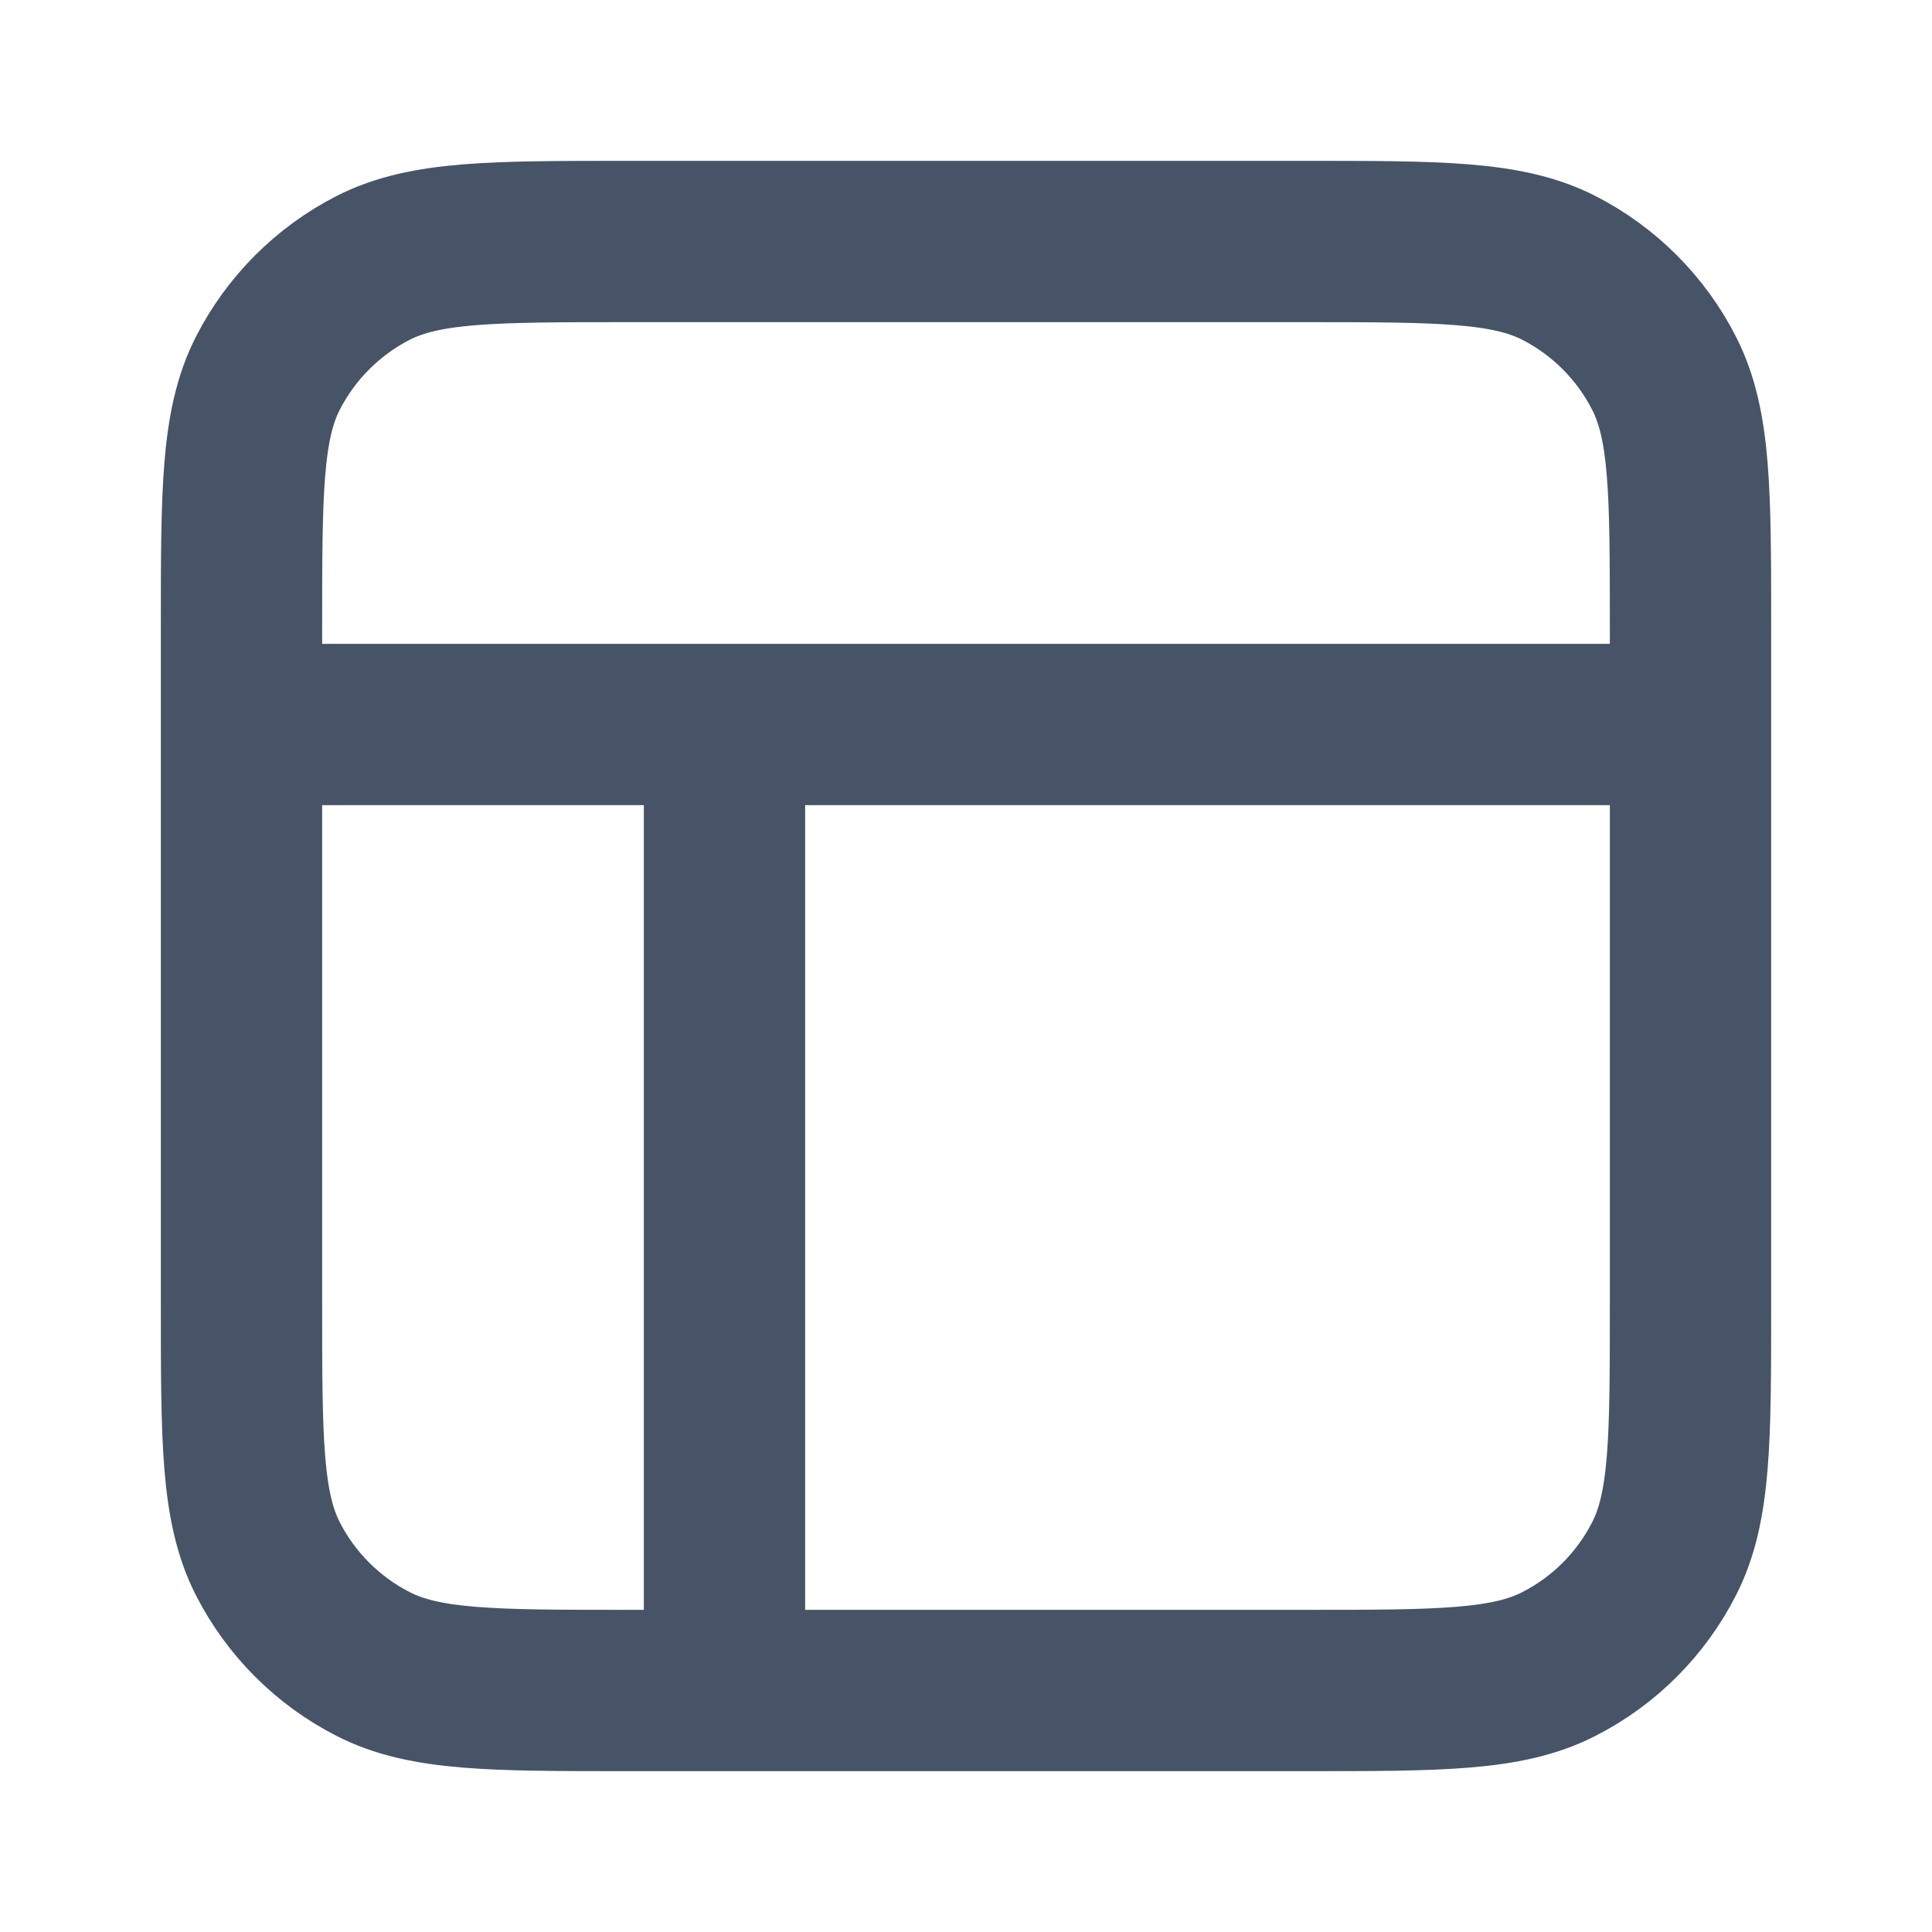
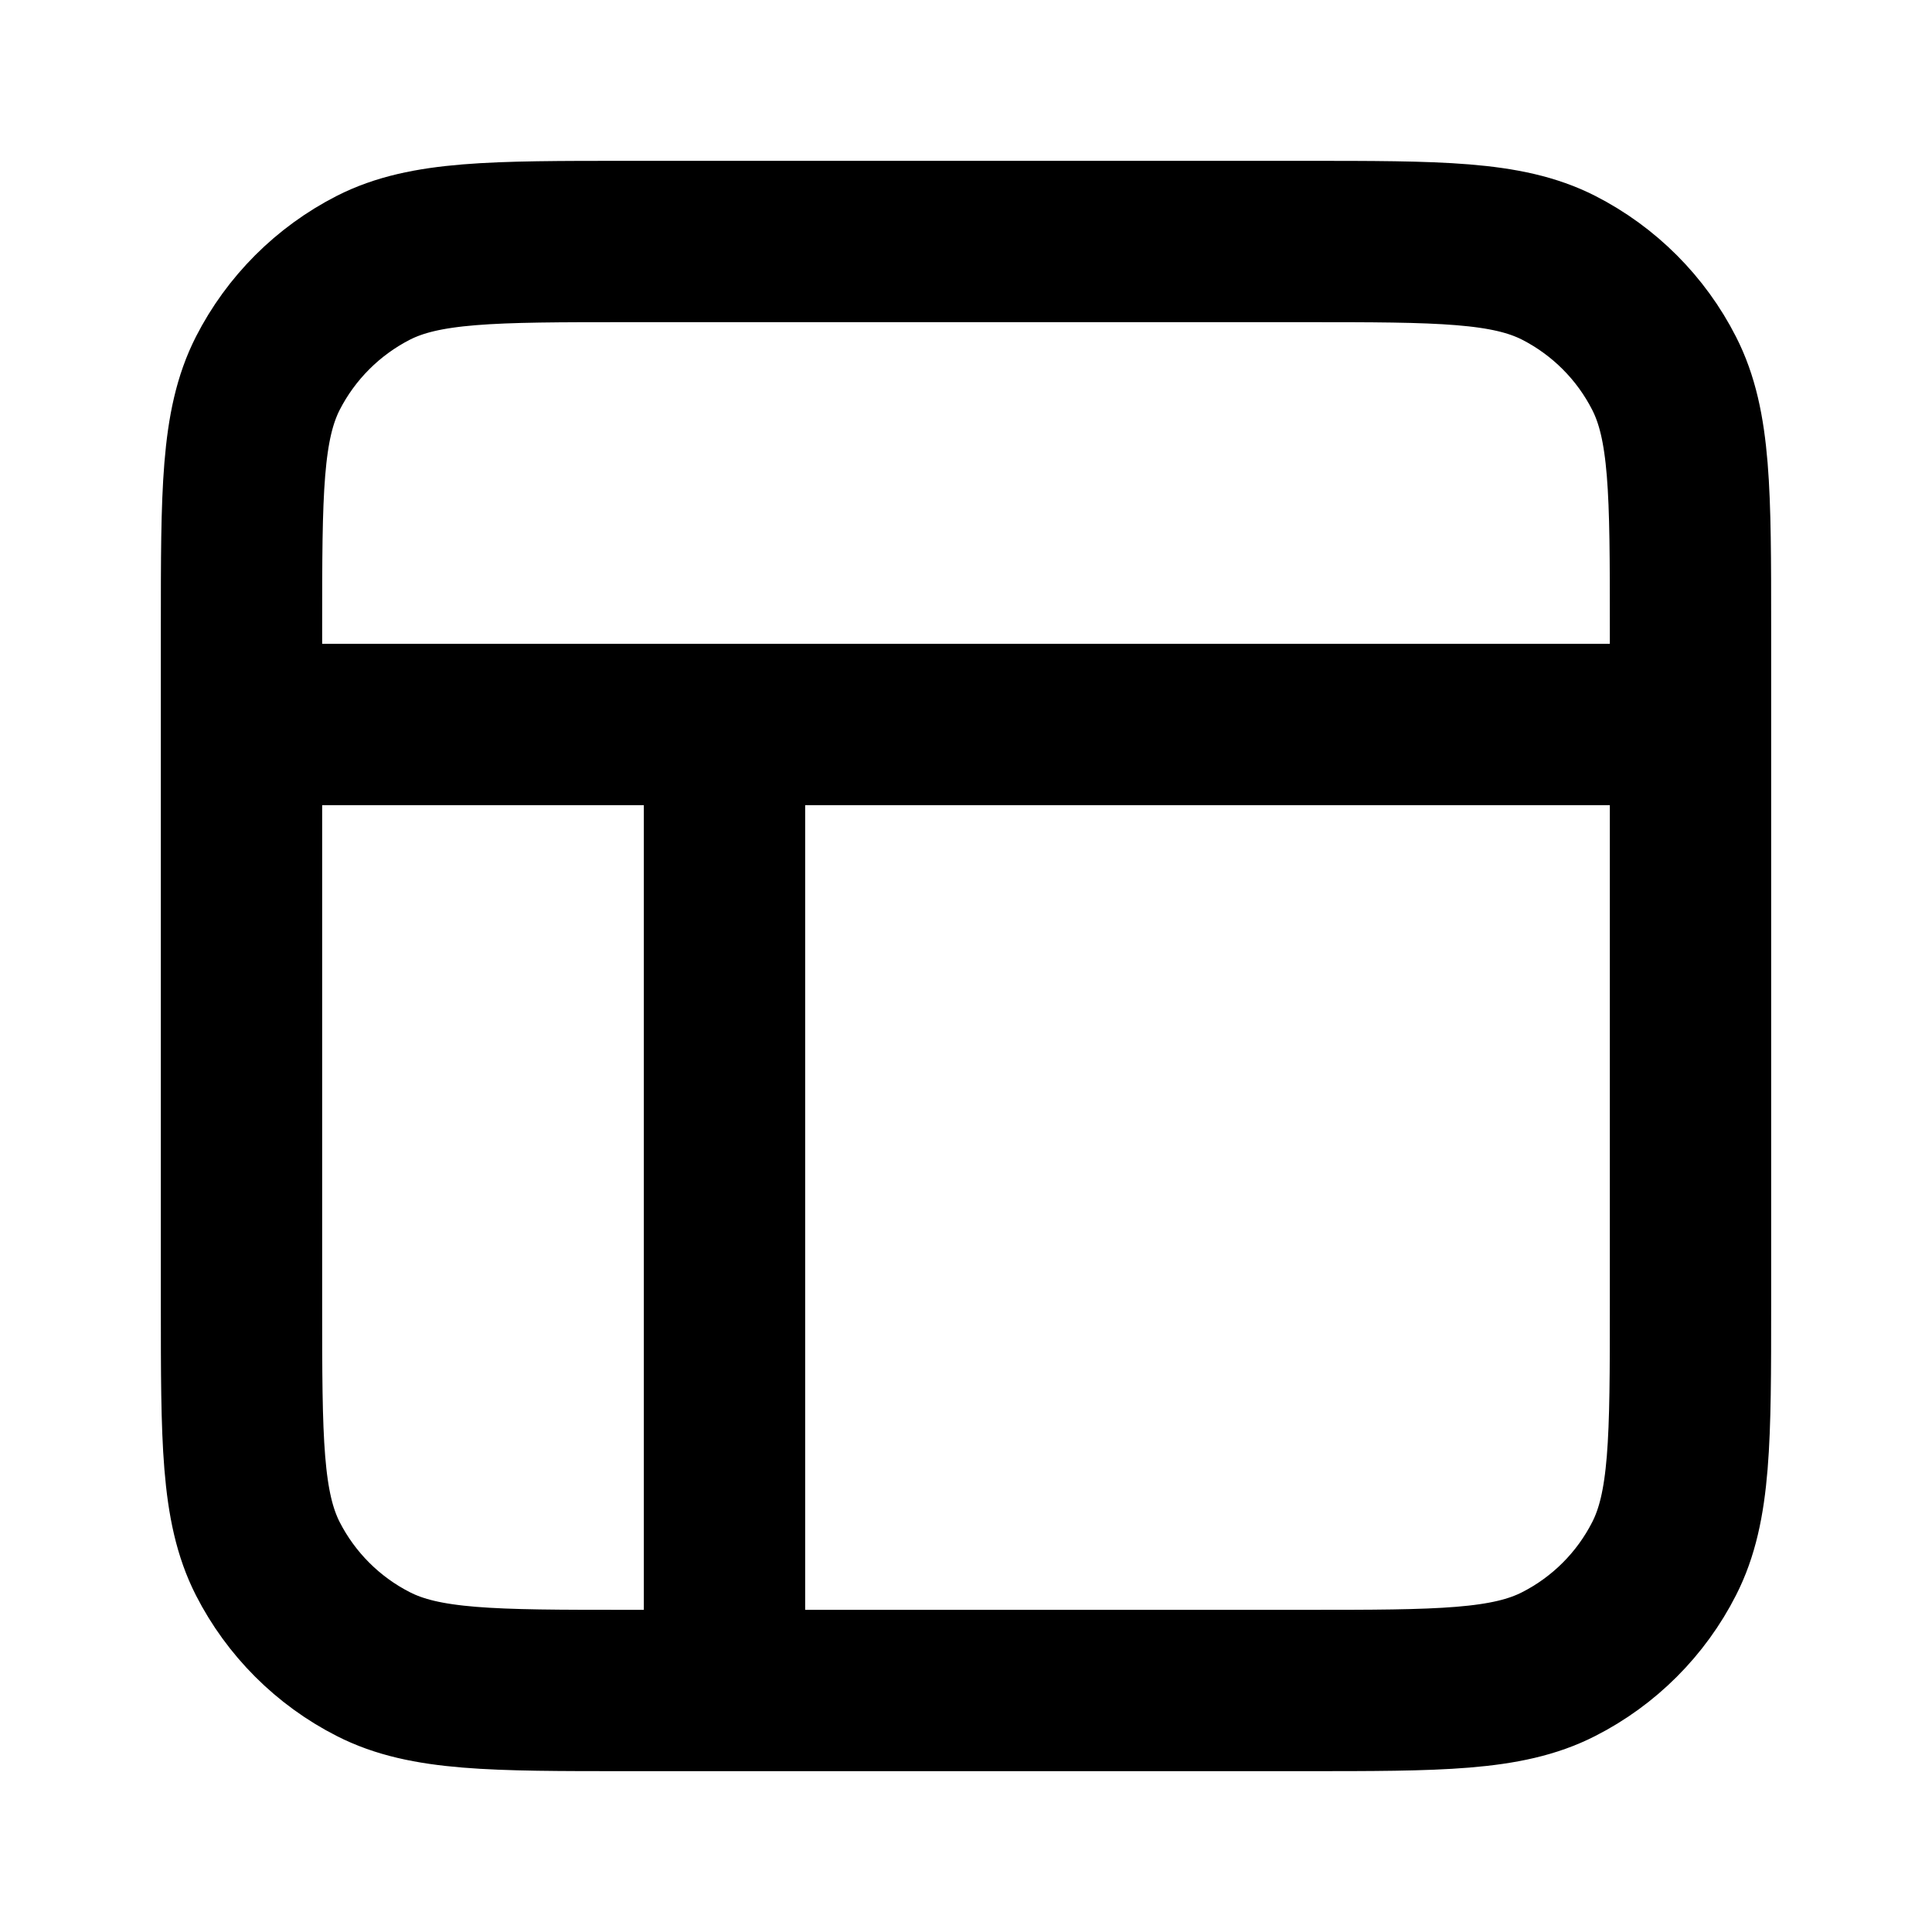
<svg xmlns="http://www.w3.org/2000/svg" width="20" height="20" viewBox="0 0 20 20" fill="none">
-   <path d="M2.5 7.5H17.5M7.5 7.5L7.5 17.5M6.5 2.5H13.5C14.9 2.5 15.6 2.5 16.135 2.772C16.605 3.012 16.988 3.395 17.227 3.865C17.5 4.4 17.5 5.1 17.5 6.5V13.5C17.5 14.9 17.5 15.6 17.227 16.135C16.988 16.605 16.605 16.988 16.135 17.227C15.6 17.5 14.9 17.5 13.5 17.5H6.5C5.1 17.5 4.4 17.5 3.865 17.227C3.395 16.988 3.012 16.605 2.772 16.135C2.5 15.6 2.5 14.9 2.5 13.5V6.5C2.5 5.1 2.5 4.4 2.772 3.865C3.012 3.395 3.395 3.012 3.865 2.772C4.4 2.5 5.1 2.5 6.5 2.5Z" stroke="#475467" stroke-width="1.67" stroke-linecap="round" stroke-linejoin="round" />
+   <path d="M2.5 7.5H17.5M7.5 7.5L7.5 17.5M6.5 2.5H13.5C14.9 2.5 15.6 2.5 16.135 2.772C16.605 3.012 16.988 3.395 17.227 3.865C17.5 4.4 17.5 5.1 17.5 6.5V13.5C17.5 14.9 17.5 15.6 17.227 16.135C16.988 16.605 16.605 16.988 16.135 17.227C15.6 17.5 14.9 17.5 13.5 17.5H6.5C5.1 17.5 4.4 17.5 3.865 17.227C3.395 16.988 3.012 16.605 2.772 16.135C2.5 15.6 2.5 14.9 2.5 13.5V6.5C2.5 5.1 2.5 4.4 2.772 3.865C3.012 3.395 3.395 3.012 3.865 2.772C4.4 2.5 5.1 2.5 6.5 2.5Z" stroke="currentColor" stroke-width="1.67" stroke-linecap="round" stroke-linejoin="round" />
</svg>
